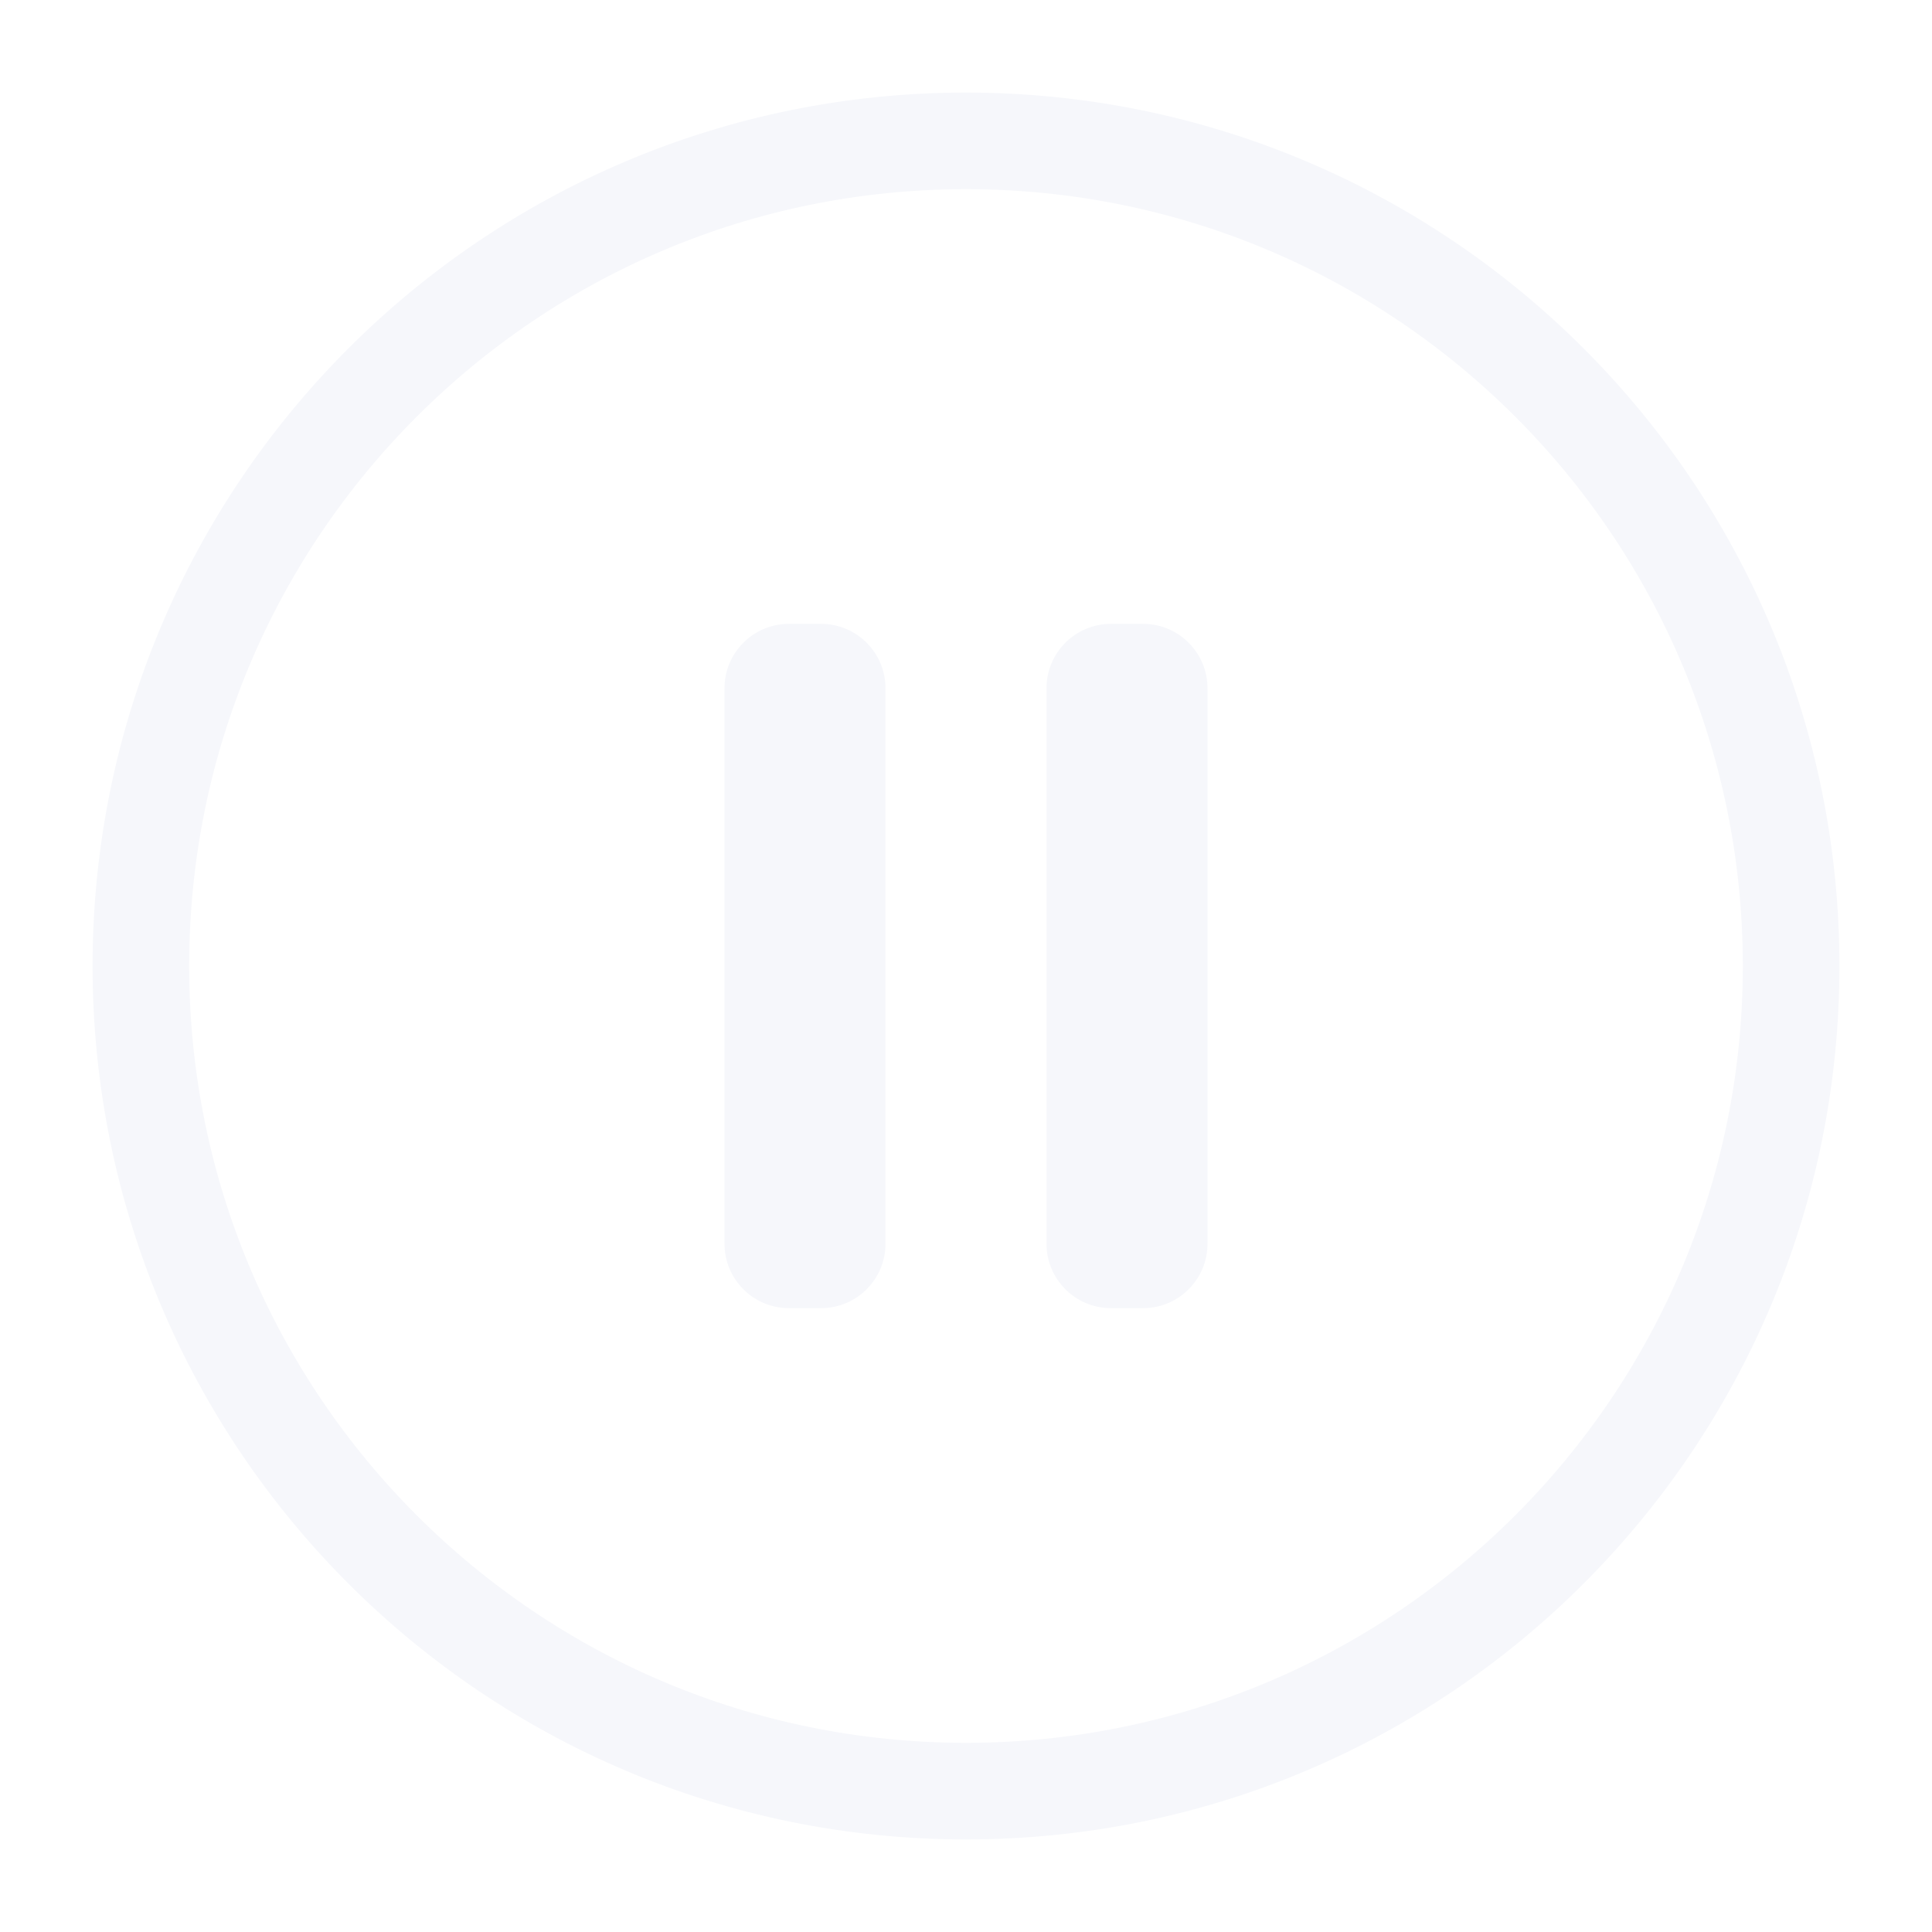
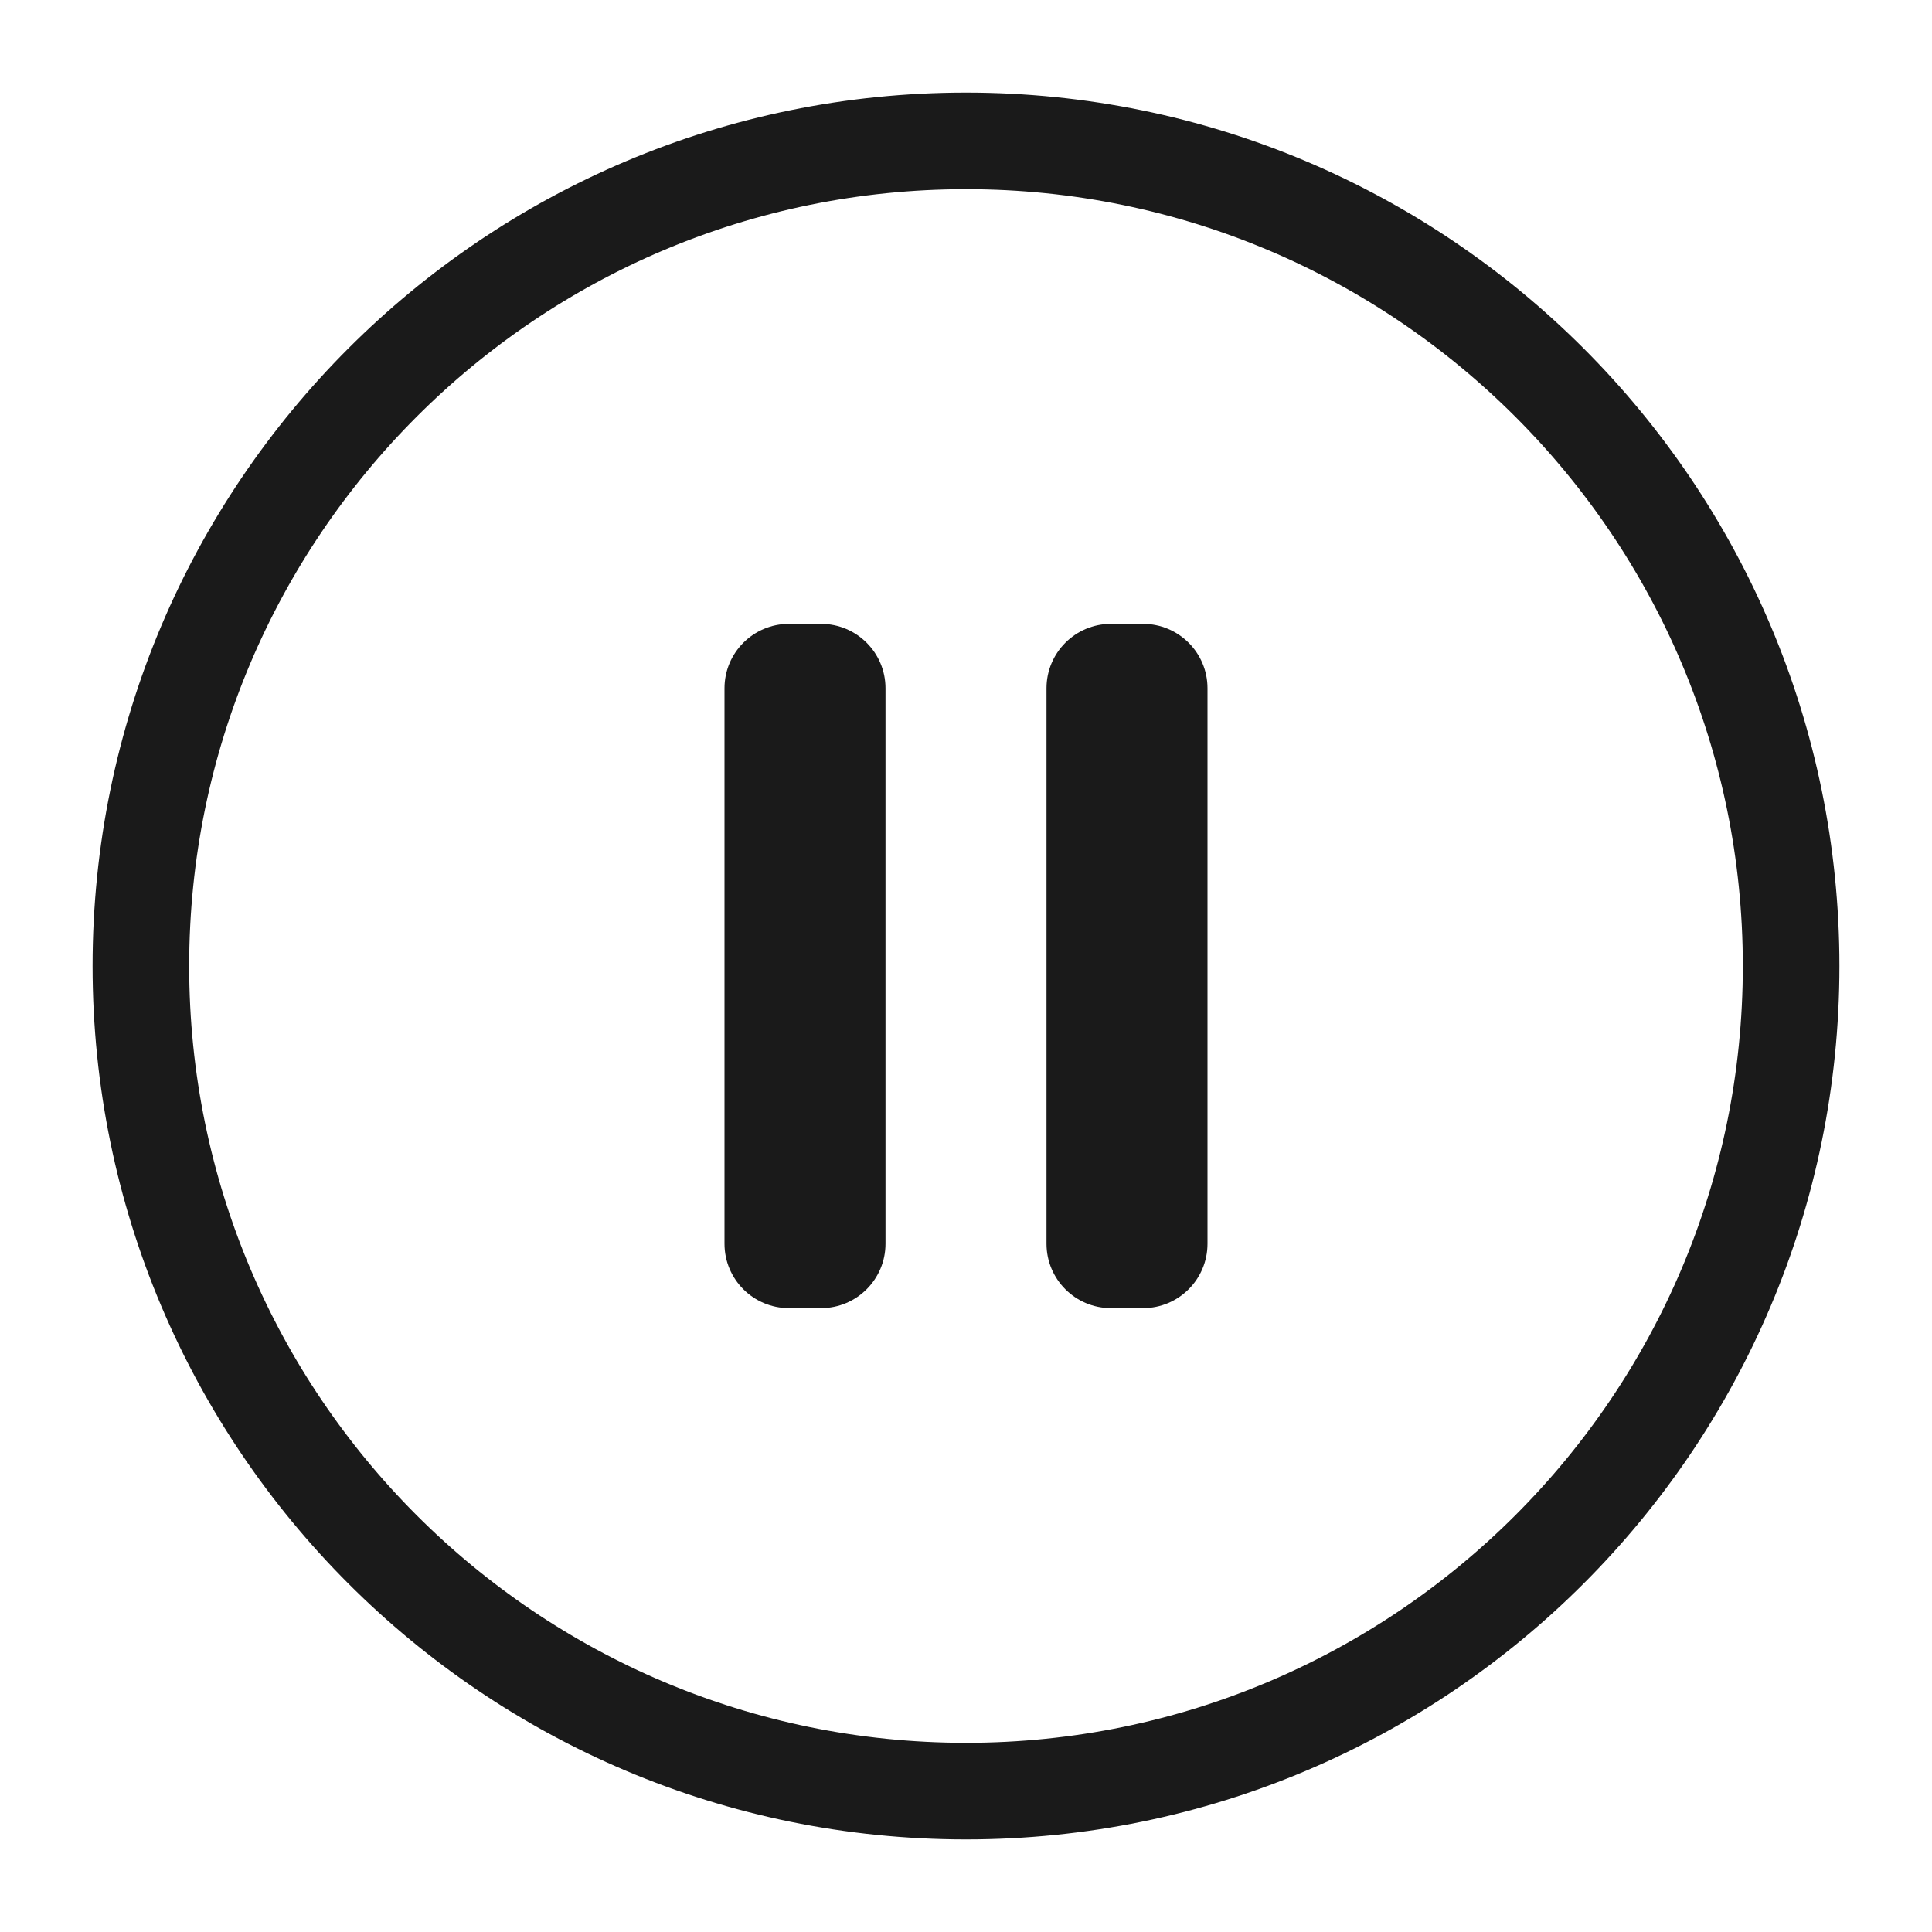
<svg xmlns="http://www.w3.org/2000/svg" viewBox="0 0 48 48" width="48" height="48">
-   <circle cx="24" cy="24" r="20.5" fill="none" stroke="#f6f7fb" stroke-width="2.4" />
-   <rect x="18" y="15.5" width="4" height="17" rx="1.6" fill="#f6f7fb" />
-   <rect x="26" y="15.5" width="4" height="17" rx="1.6" fill="#f6f7fb" />
+   <circle cx="24" cy="24" r="20.5" fill="none" stroke="#1a1a1a" stroke-width="2.4" />
+   <rect x="18" y="15.5" width="4" height="17" rx="1.6" fill="#1a1a1a" />
+   <rect x="26" y="15.5" width="4" height="17" rx="1.6" fill="#1a1a1a" />
</svg>
